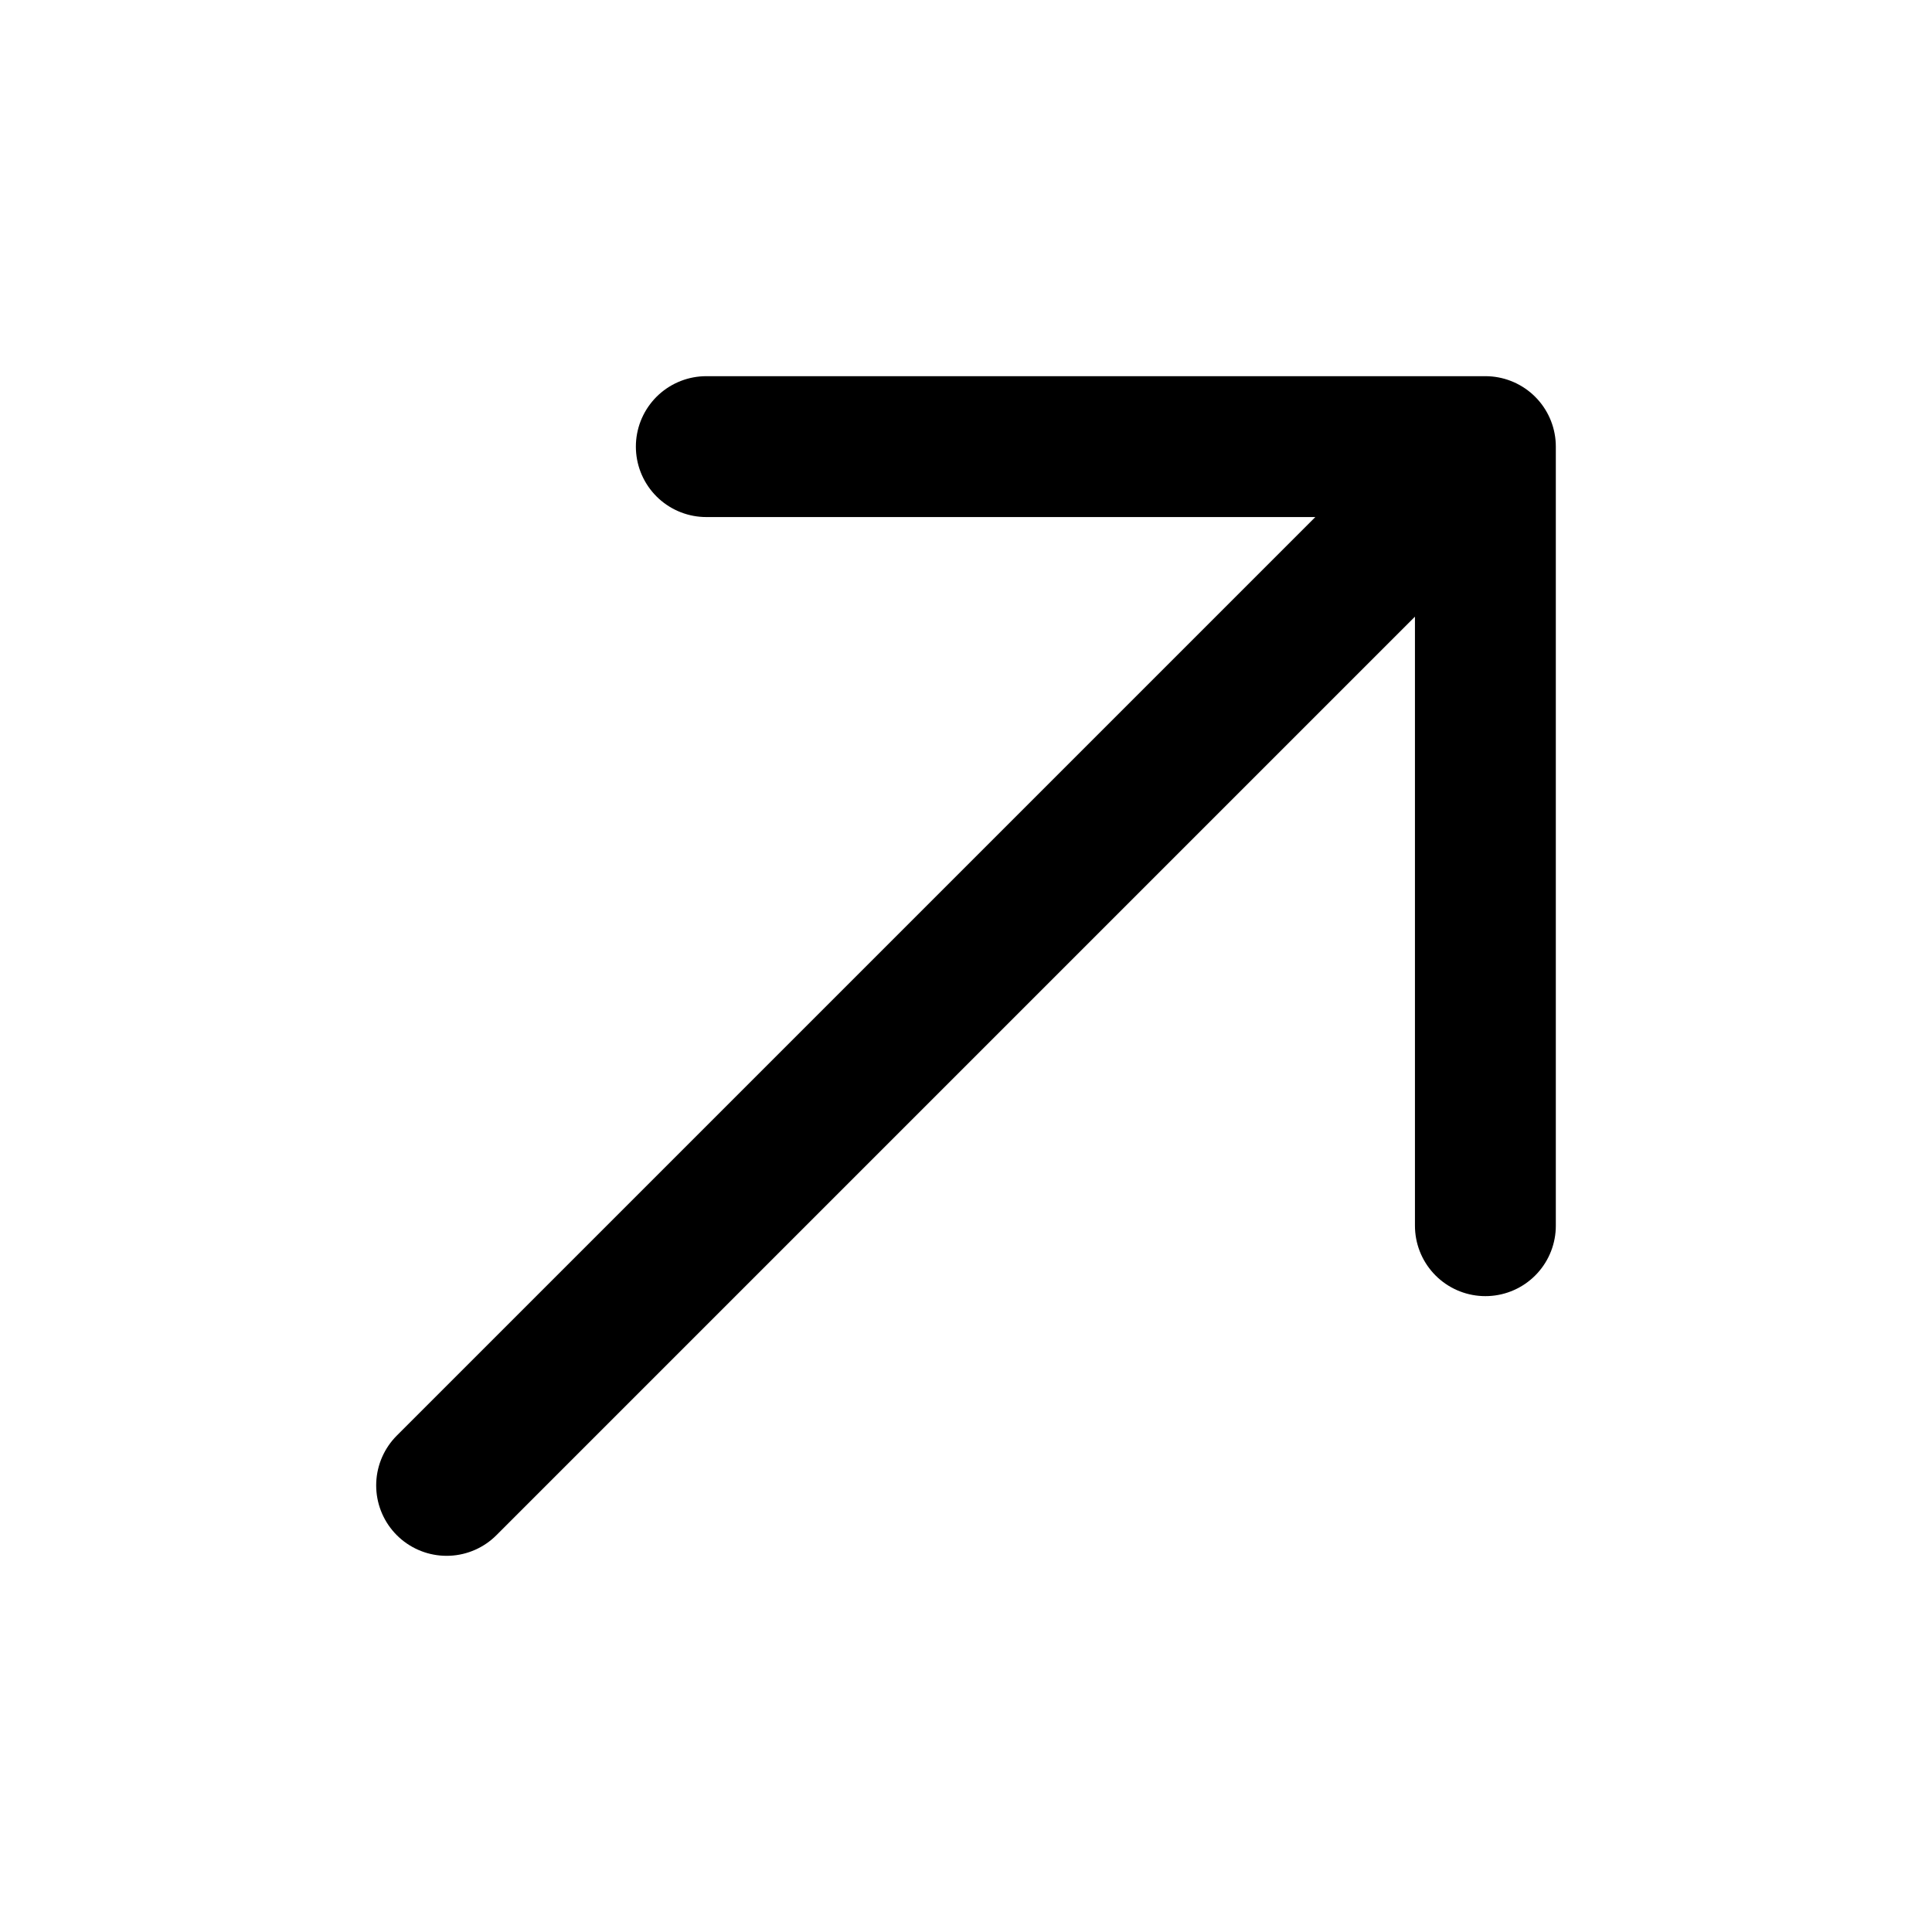
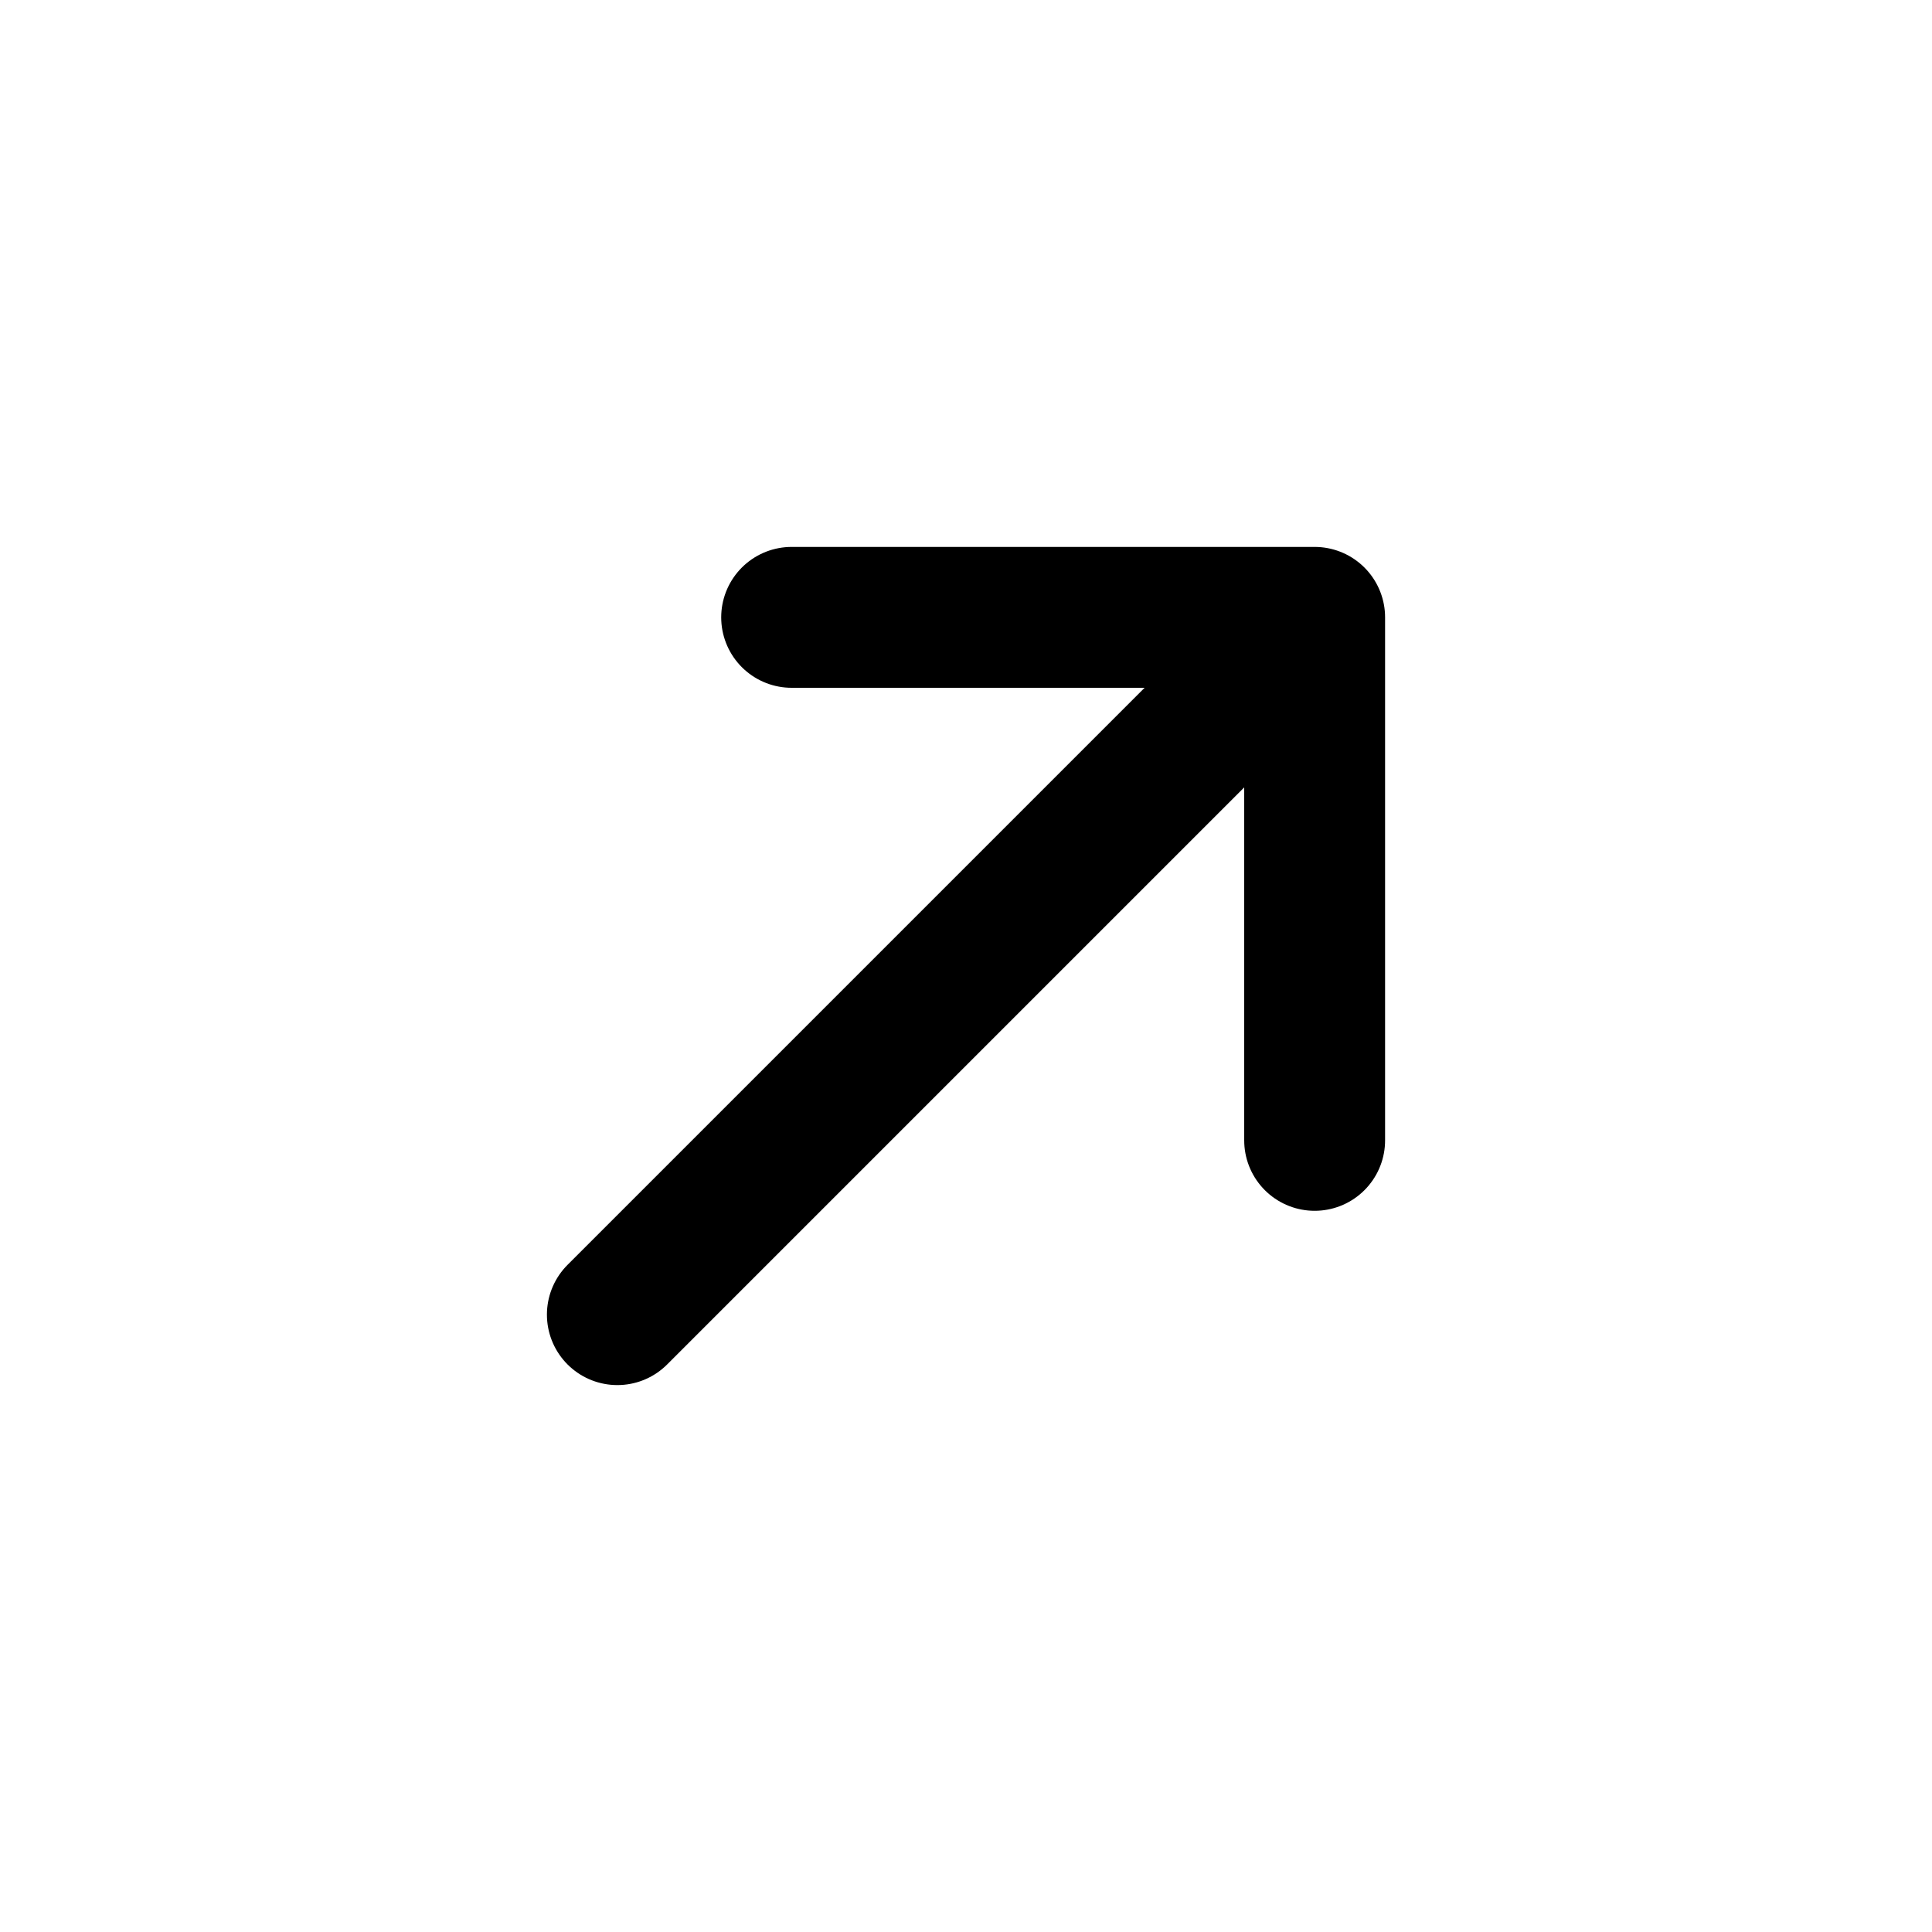
<svg xmlns="http://www.w3.org/2000/svg" viewBox="0 0 24 24" fill="none" stroke="currentColor" stroke-width="1.75" stroke-linecap="round" stroke-linejoin="round">
  <g data-part="body">
-     <path d="M5.548 18.452 L18.452 5.548 M8.774 5.548 L18.452 5.548 L18.452 15.226" />
+     <path d="M7.669 16.331 L16.331 7.669 M9.834 7.669 L16.331 7.669 L16.331 14.166" />
  </g>
</svg>
